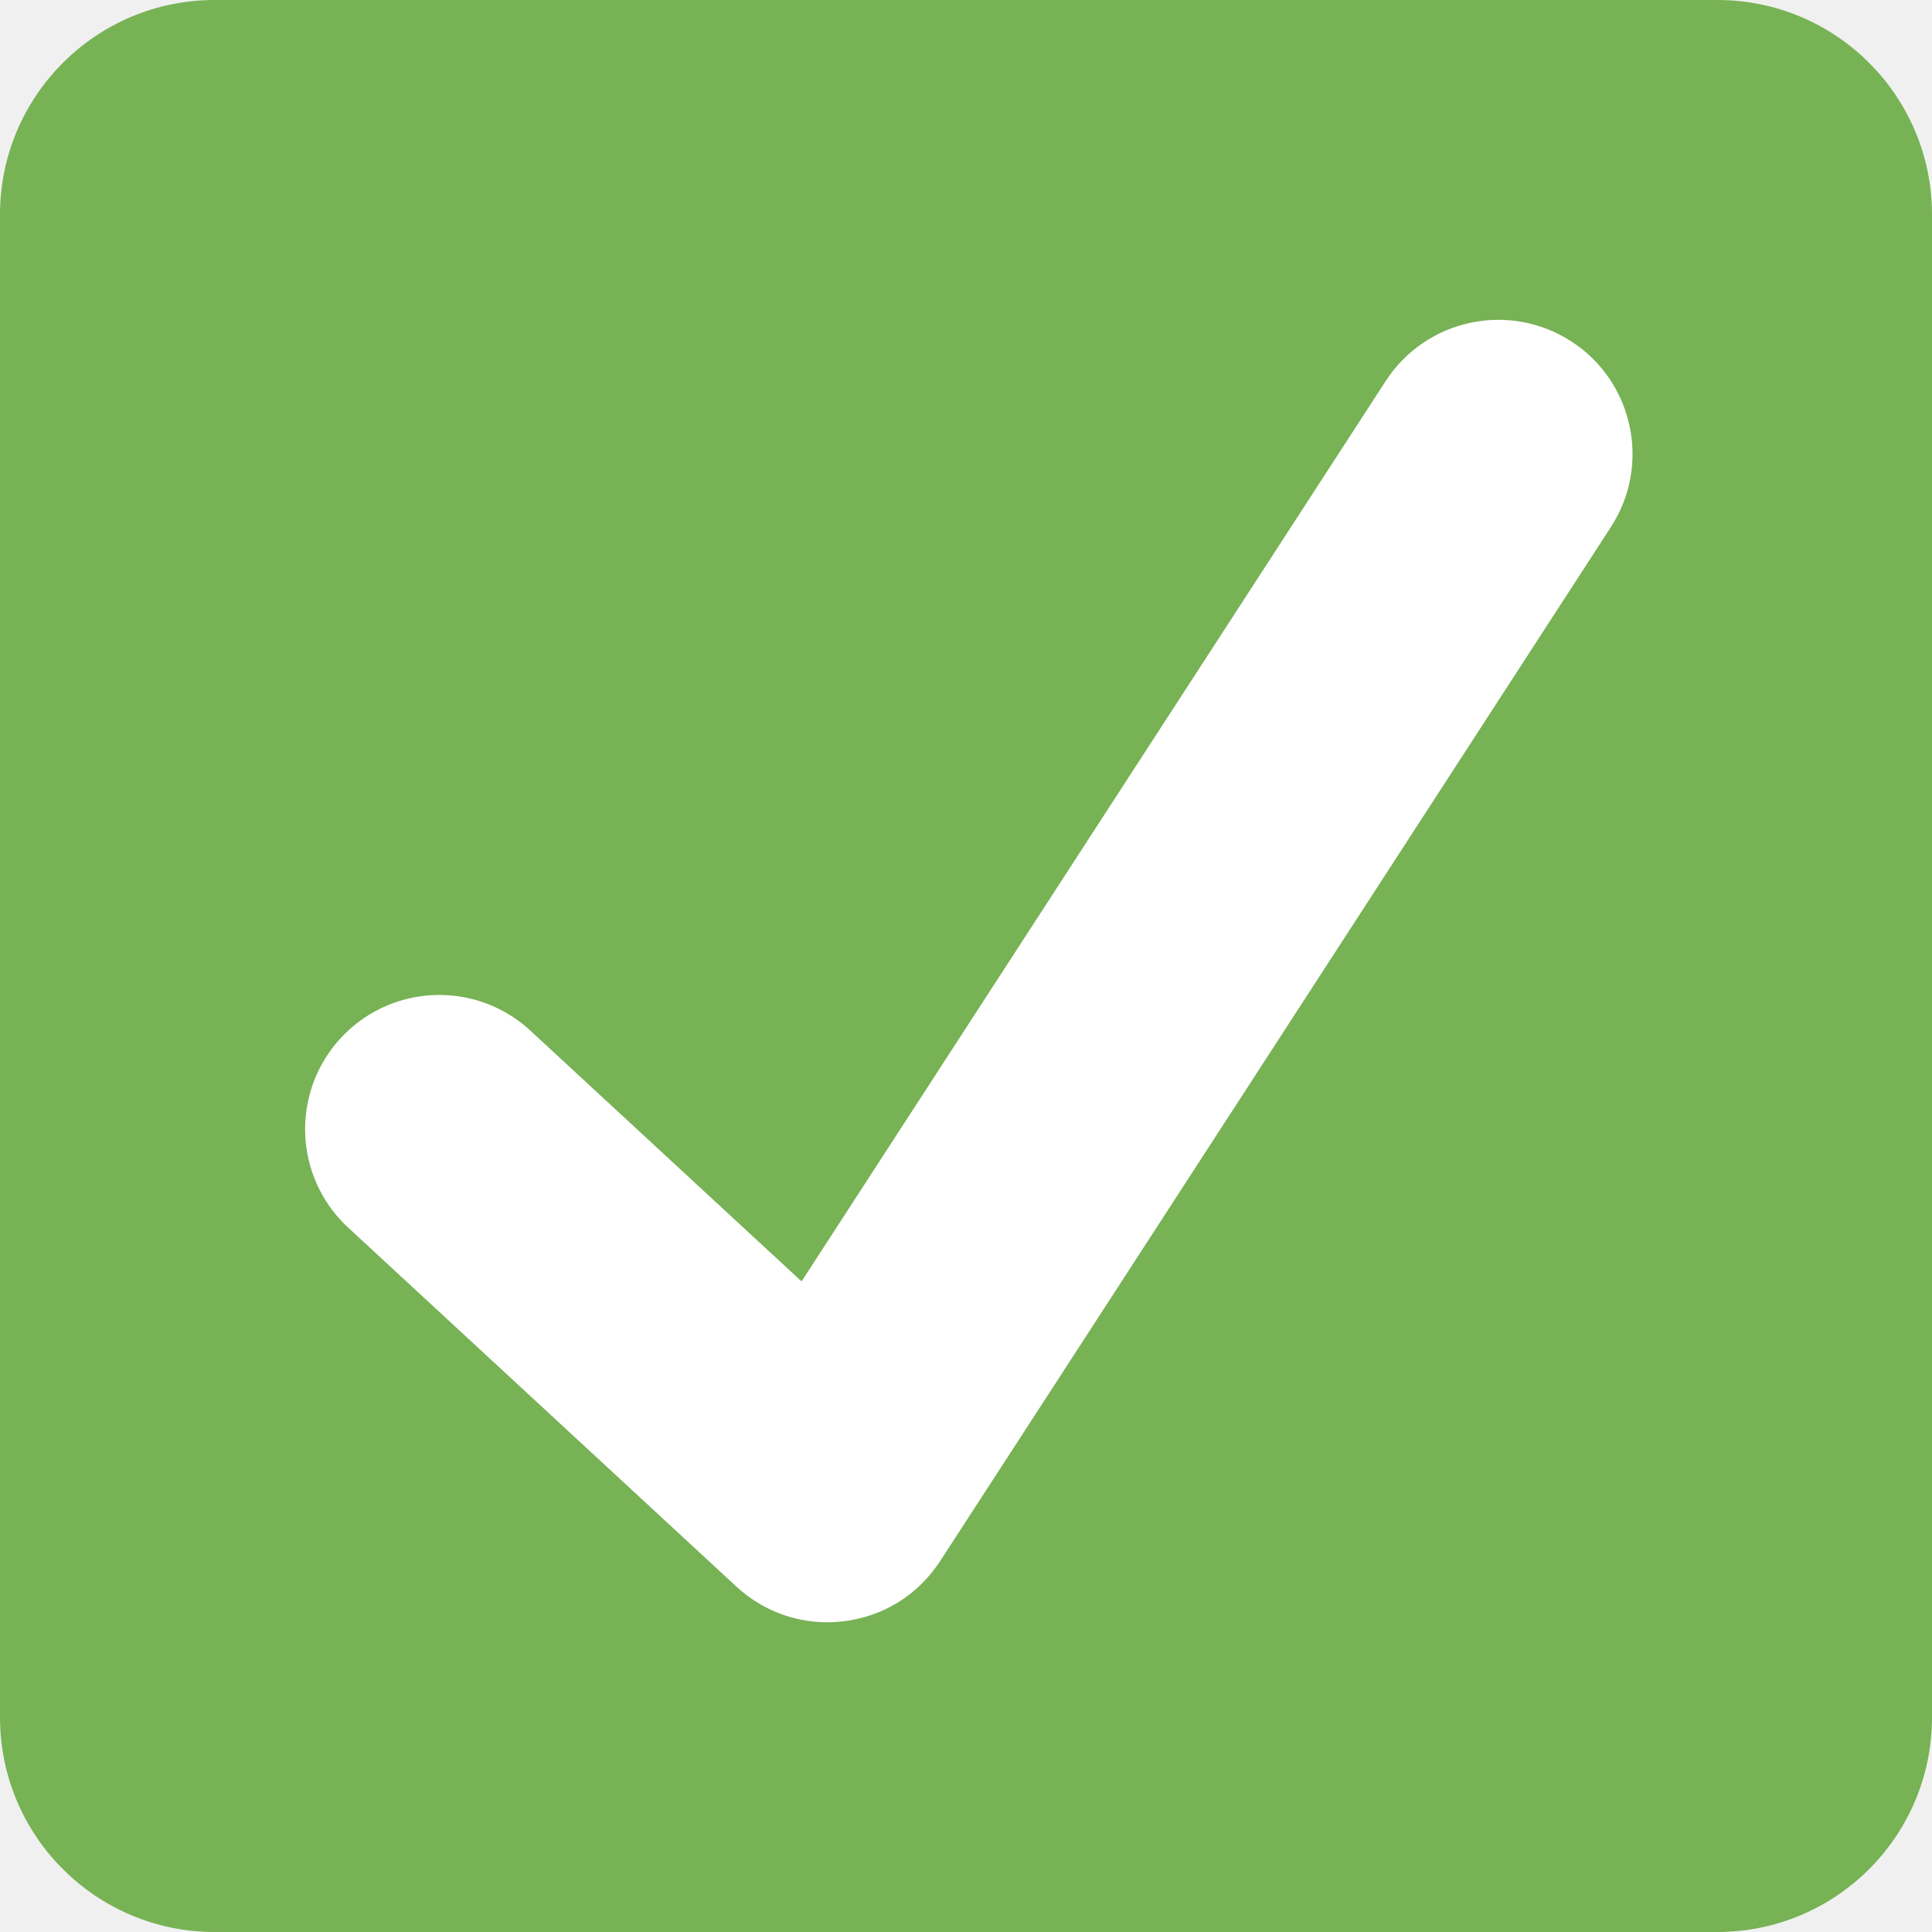
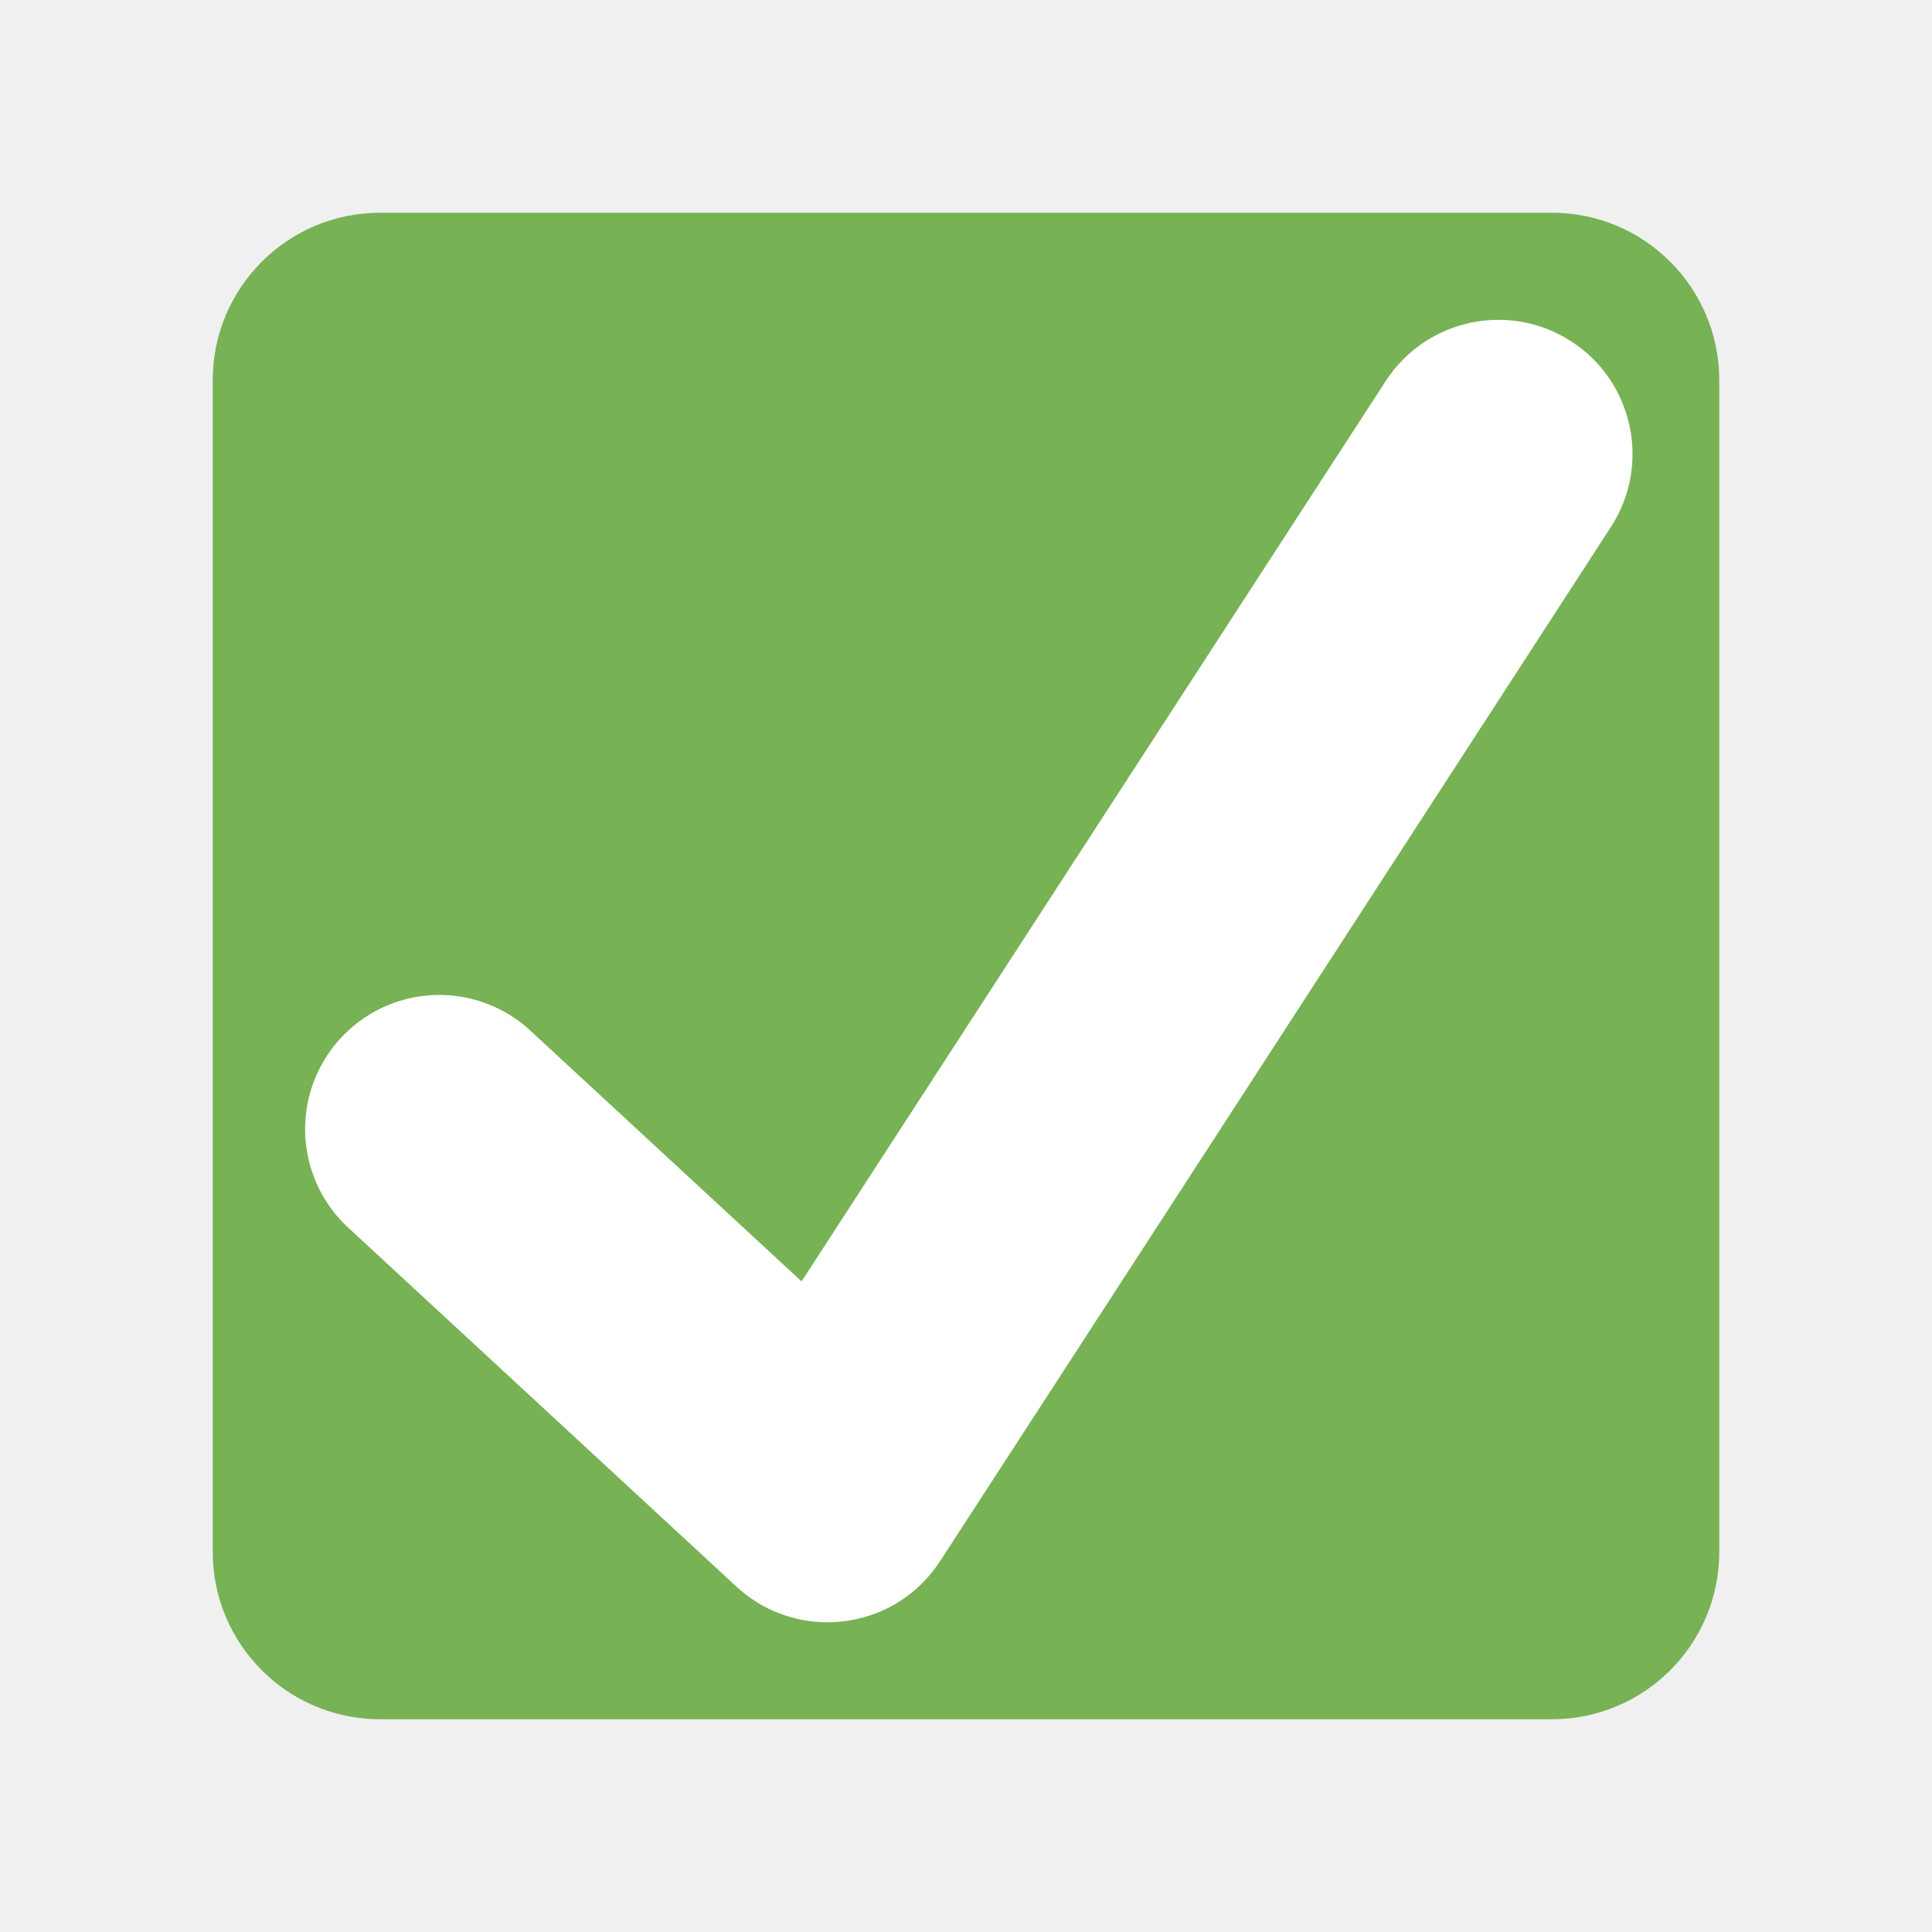
- <svg xmlns="http://www.w3.org/2000/svg" width="800px" height="800px" viewBox="0 0 36 36" aria-hidden="true" role="img" class="iconify iconify--twemoji" preserveAspectRatio="xMidYMid meet">
-   <path fill="#77B255" d="M36 32a4 4 0 0 1-4 4H4a4 4 0 0 1-4-4V4a4 4 0 0 1 4-4h28a4 4 0 0 1 4 4v28z" />
-   <path fill="#FFF" d="M29.28 6.362a2.502 2.502 0 0 0-3.458.736L14.936 23.877l-5.029-4.65a2.5 2.5 0 1 0-3.394 3.671l7.209 6.666c.48.445 1.09.665 1.696.665c.673 0 1.534-.282 2.099-1.139c.332-.506 12.5-19.27 12.5-19.27a2.5 2.5 0 0 0-.737-3.458z" />
+ <svg xmlns="http://www.w3.org/2000/svg" width="800px" height="800px" viewBox="0 0 36 36" aria-hidden="true" role="img" class="iconify iconify--twemoji" preserveAspectRatio="xMidYMid meet" version="1.1" id="svg2">
+   <defs id="defs2" />
+   <path fill="#77b255" d="m 32.036,28.917 a 3.119,3.119 0 0 1 -3.119,3.119 H 7.083 A 3.119,3.119 0 0 1 3.964,28.917 V 7.083 A 3.119,3.119 0 0 1 7.083,3.964 H 28.917 a 3.119,3.119 0 0 1 3.119,3.119 z" id="path1" style="stroke-width:0.78" />
+   <path fill="#FFF" d="M29.28 6.362a2.502 2.502 0 0 0-3.458.736L14.936 23.877l-5.029-4.65a2.5 2.5 0 1 0-3.394 3.671l7.209 6.666c.48.445 1.09.665 1.696.665c.673 0 1.534-.282 2.099-1.139c.332-.506 12.5-19.27 12.5-19.27a2.5 2.5 0 0 0-.737-3.458z" id="path2" />
</svg>
